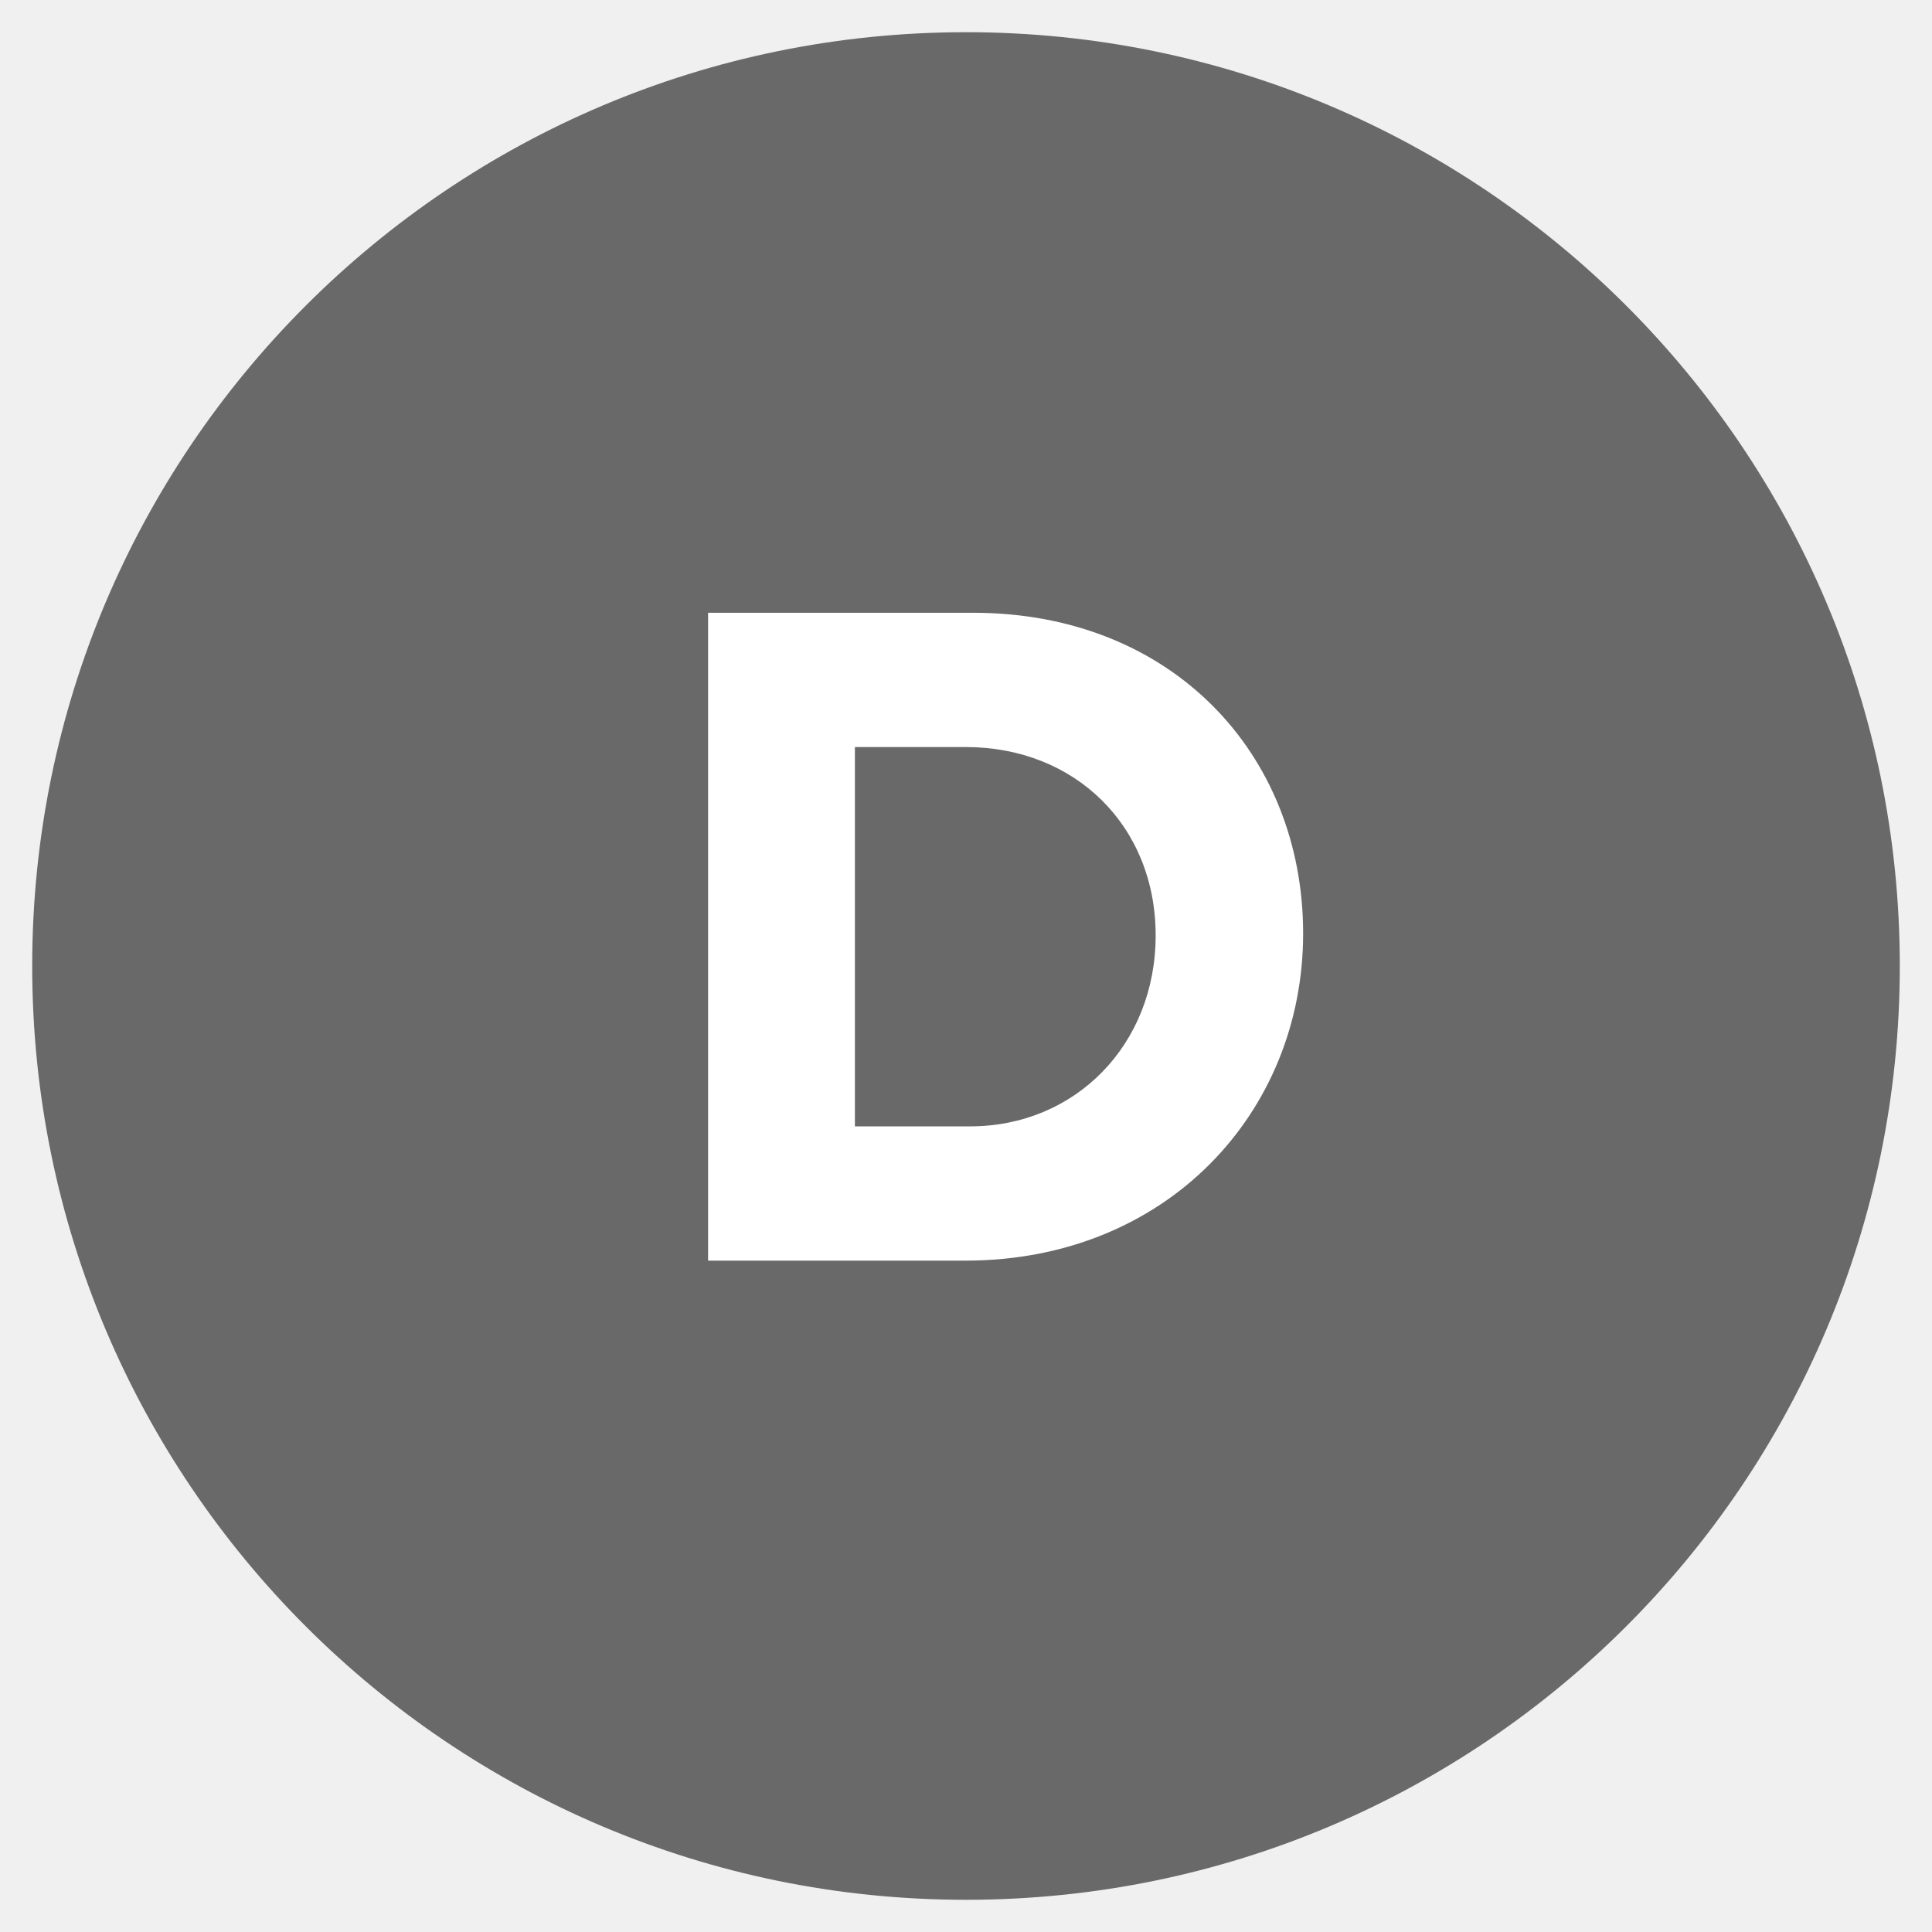
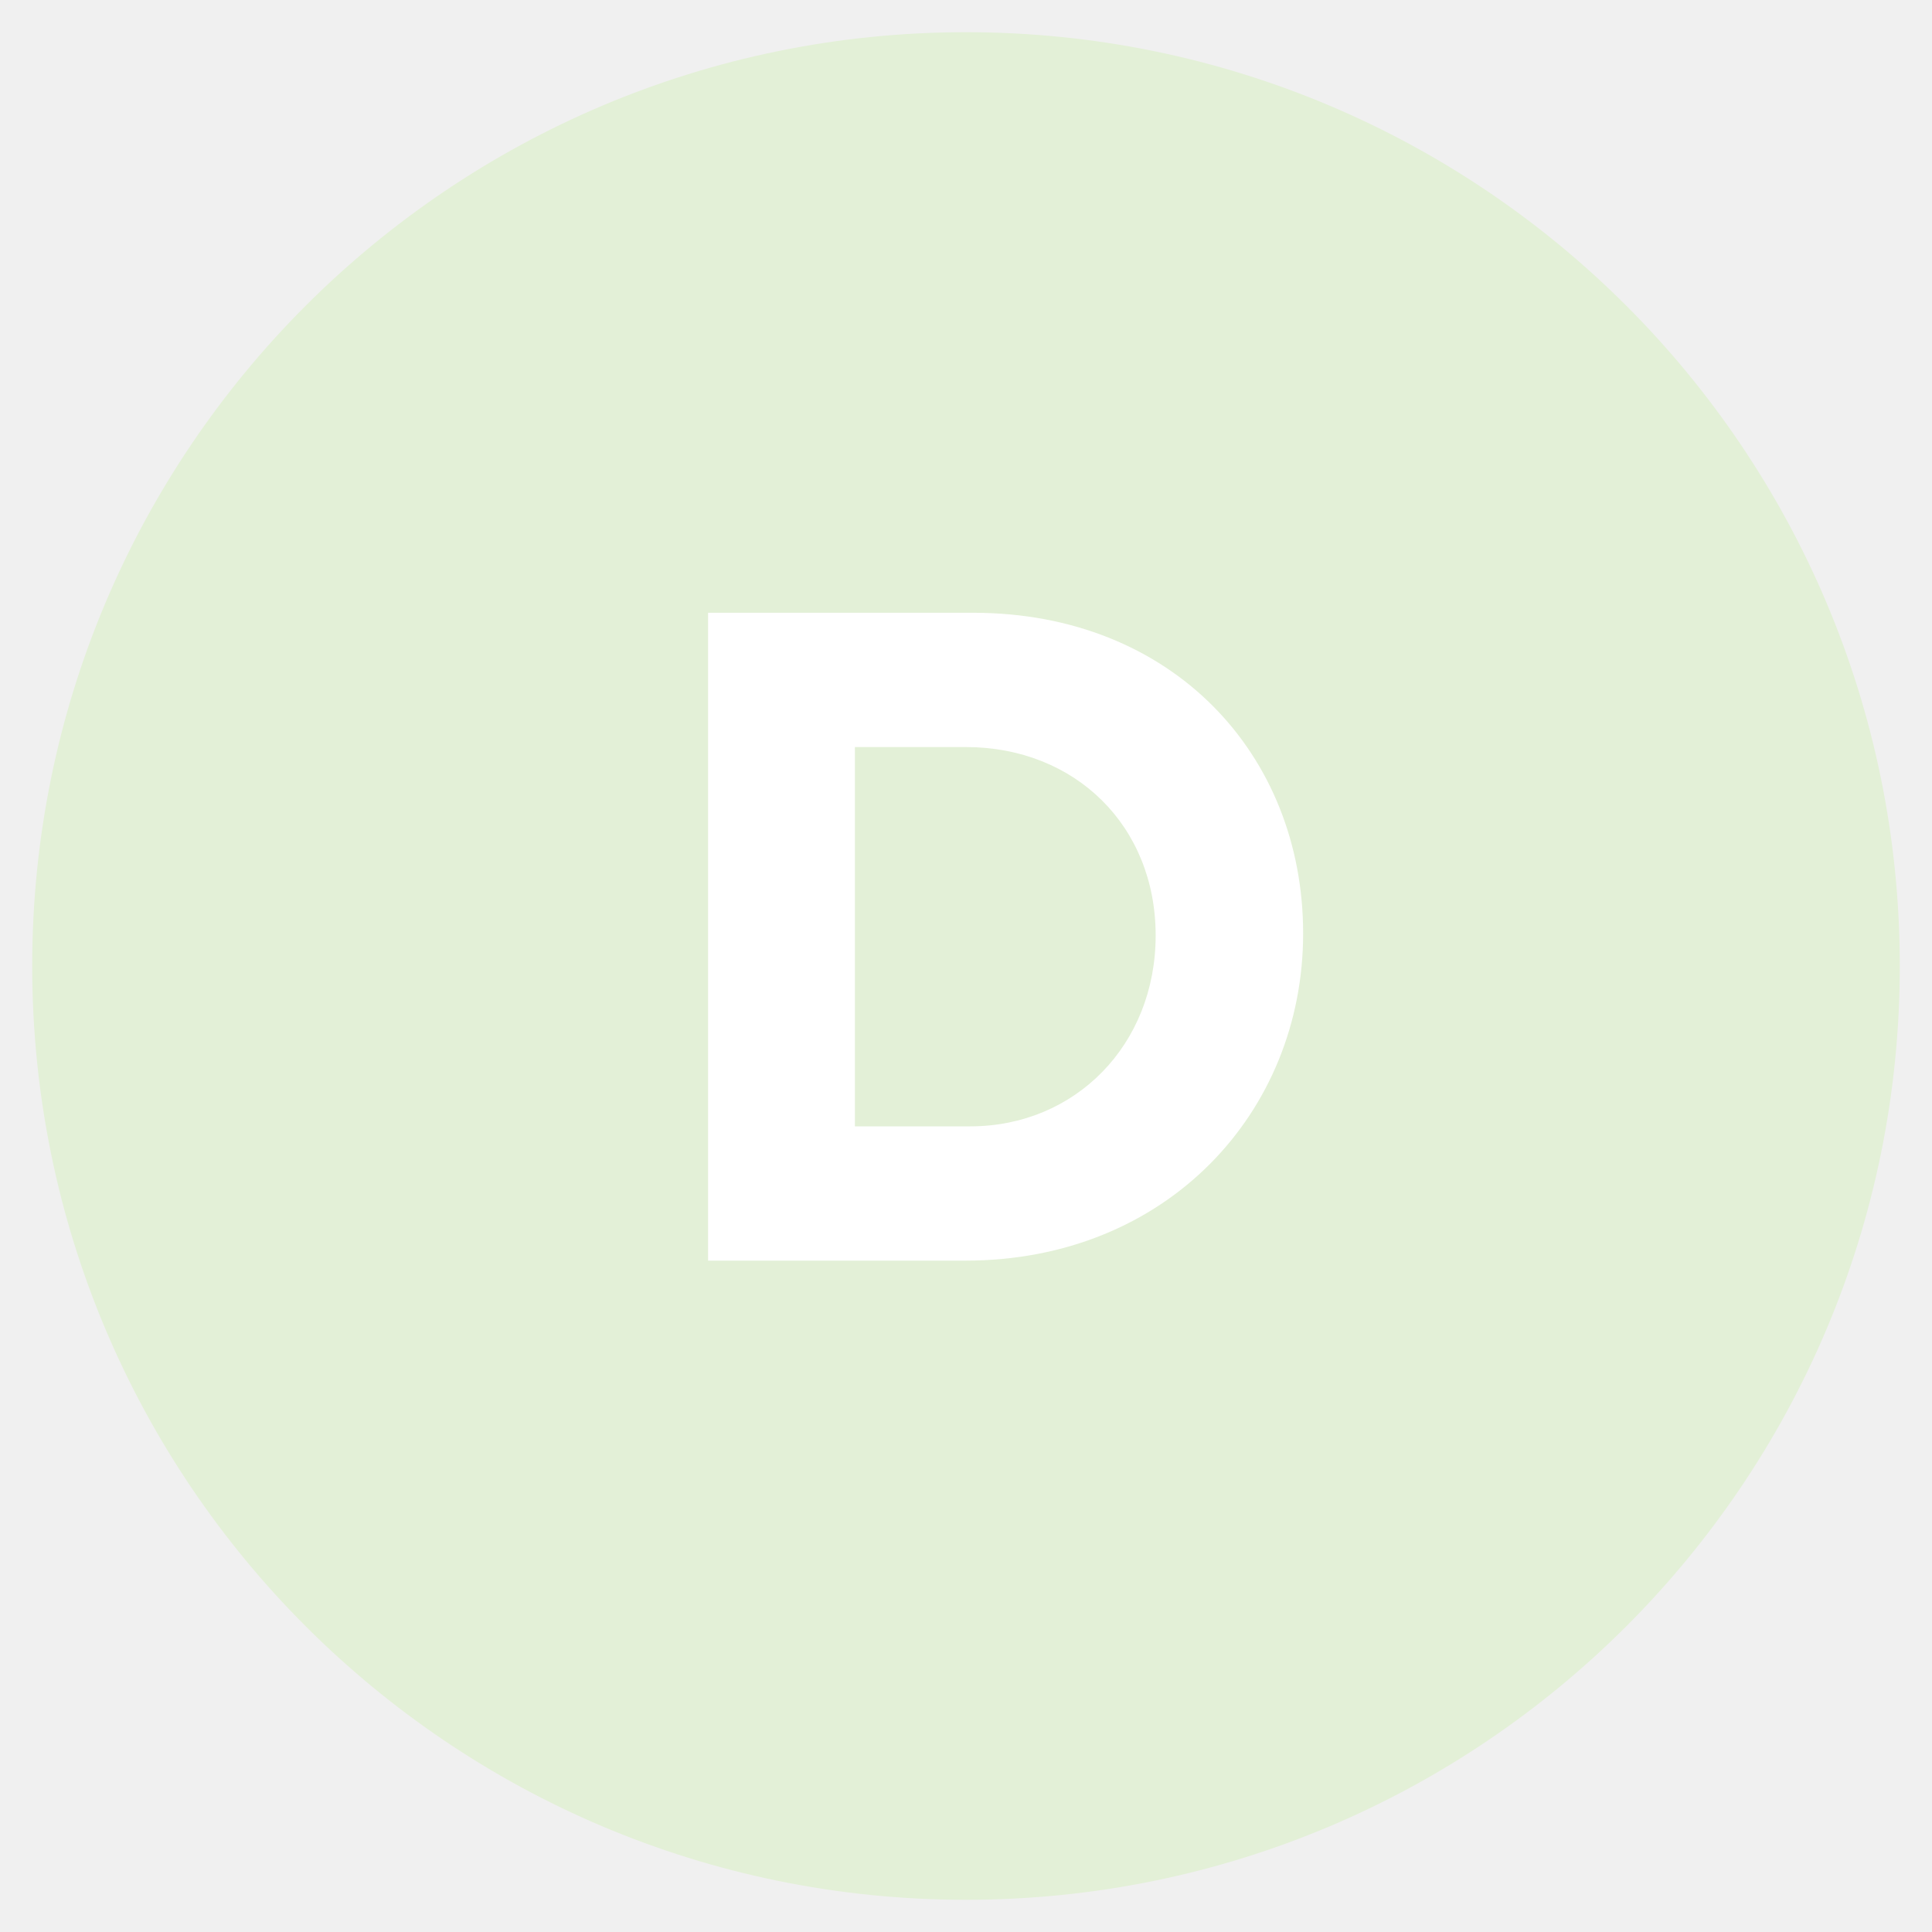
<svg xmlns="http://www.w3.org/2000/svg" id="HR" viewBox="0 0 60 60">
  <defs>
-     <style>.cls-1{fill:#6a696a;}.cls-2{fill:#fff;}</style>
+     <style>.cls-1{fill:#e3f0d7;}.cls-2{fill:#fff;}</style>
  </defs>
  <circle class="cls-1" cx="30" cy="30" r="29" />
  <path class="cls-2" d="m22,19.03h8.22c6.2,0,10.25,4.41,10.25,9.96s-4.23,10.16-10.49,10.16h-7.99v-20.12Zm4.55,4.17v11.78h3.58c3.26,0,5.76-2.53,5.76-5.93s-2.5-5.85-5.9-5.85h-3.44Z" />
</svg>
